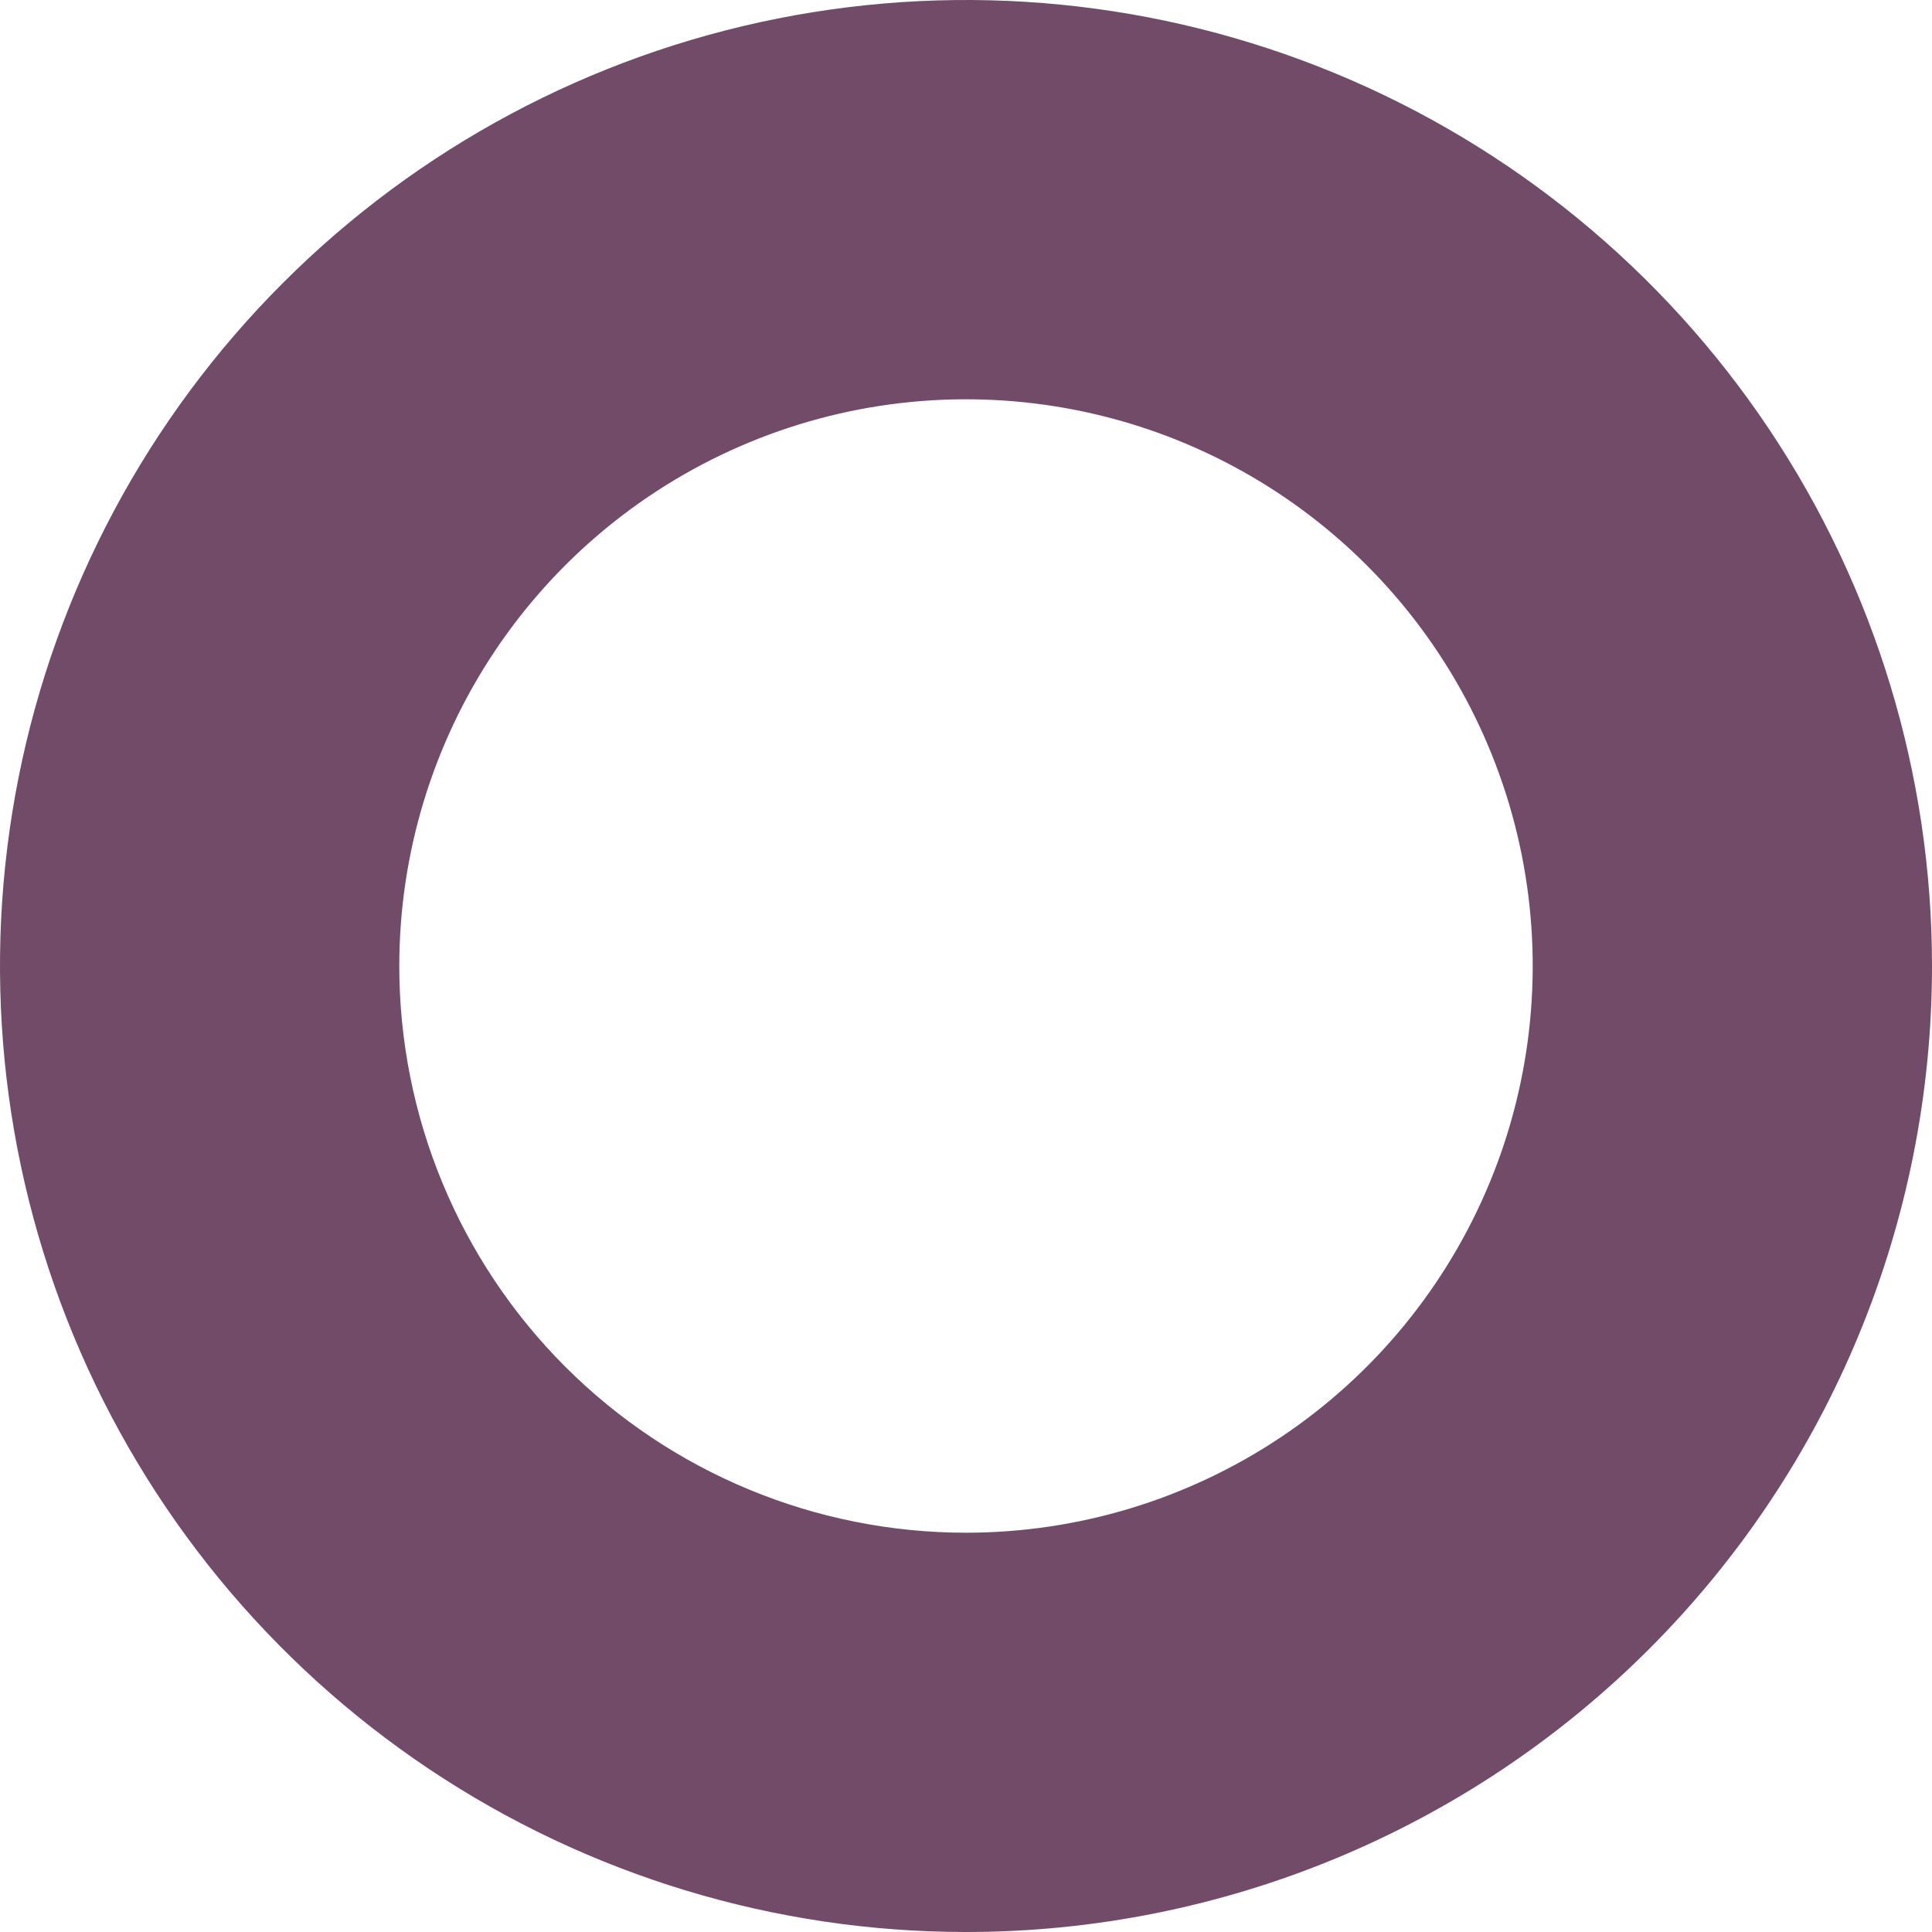
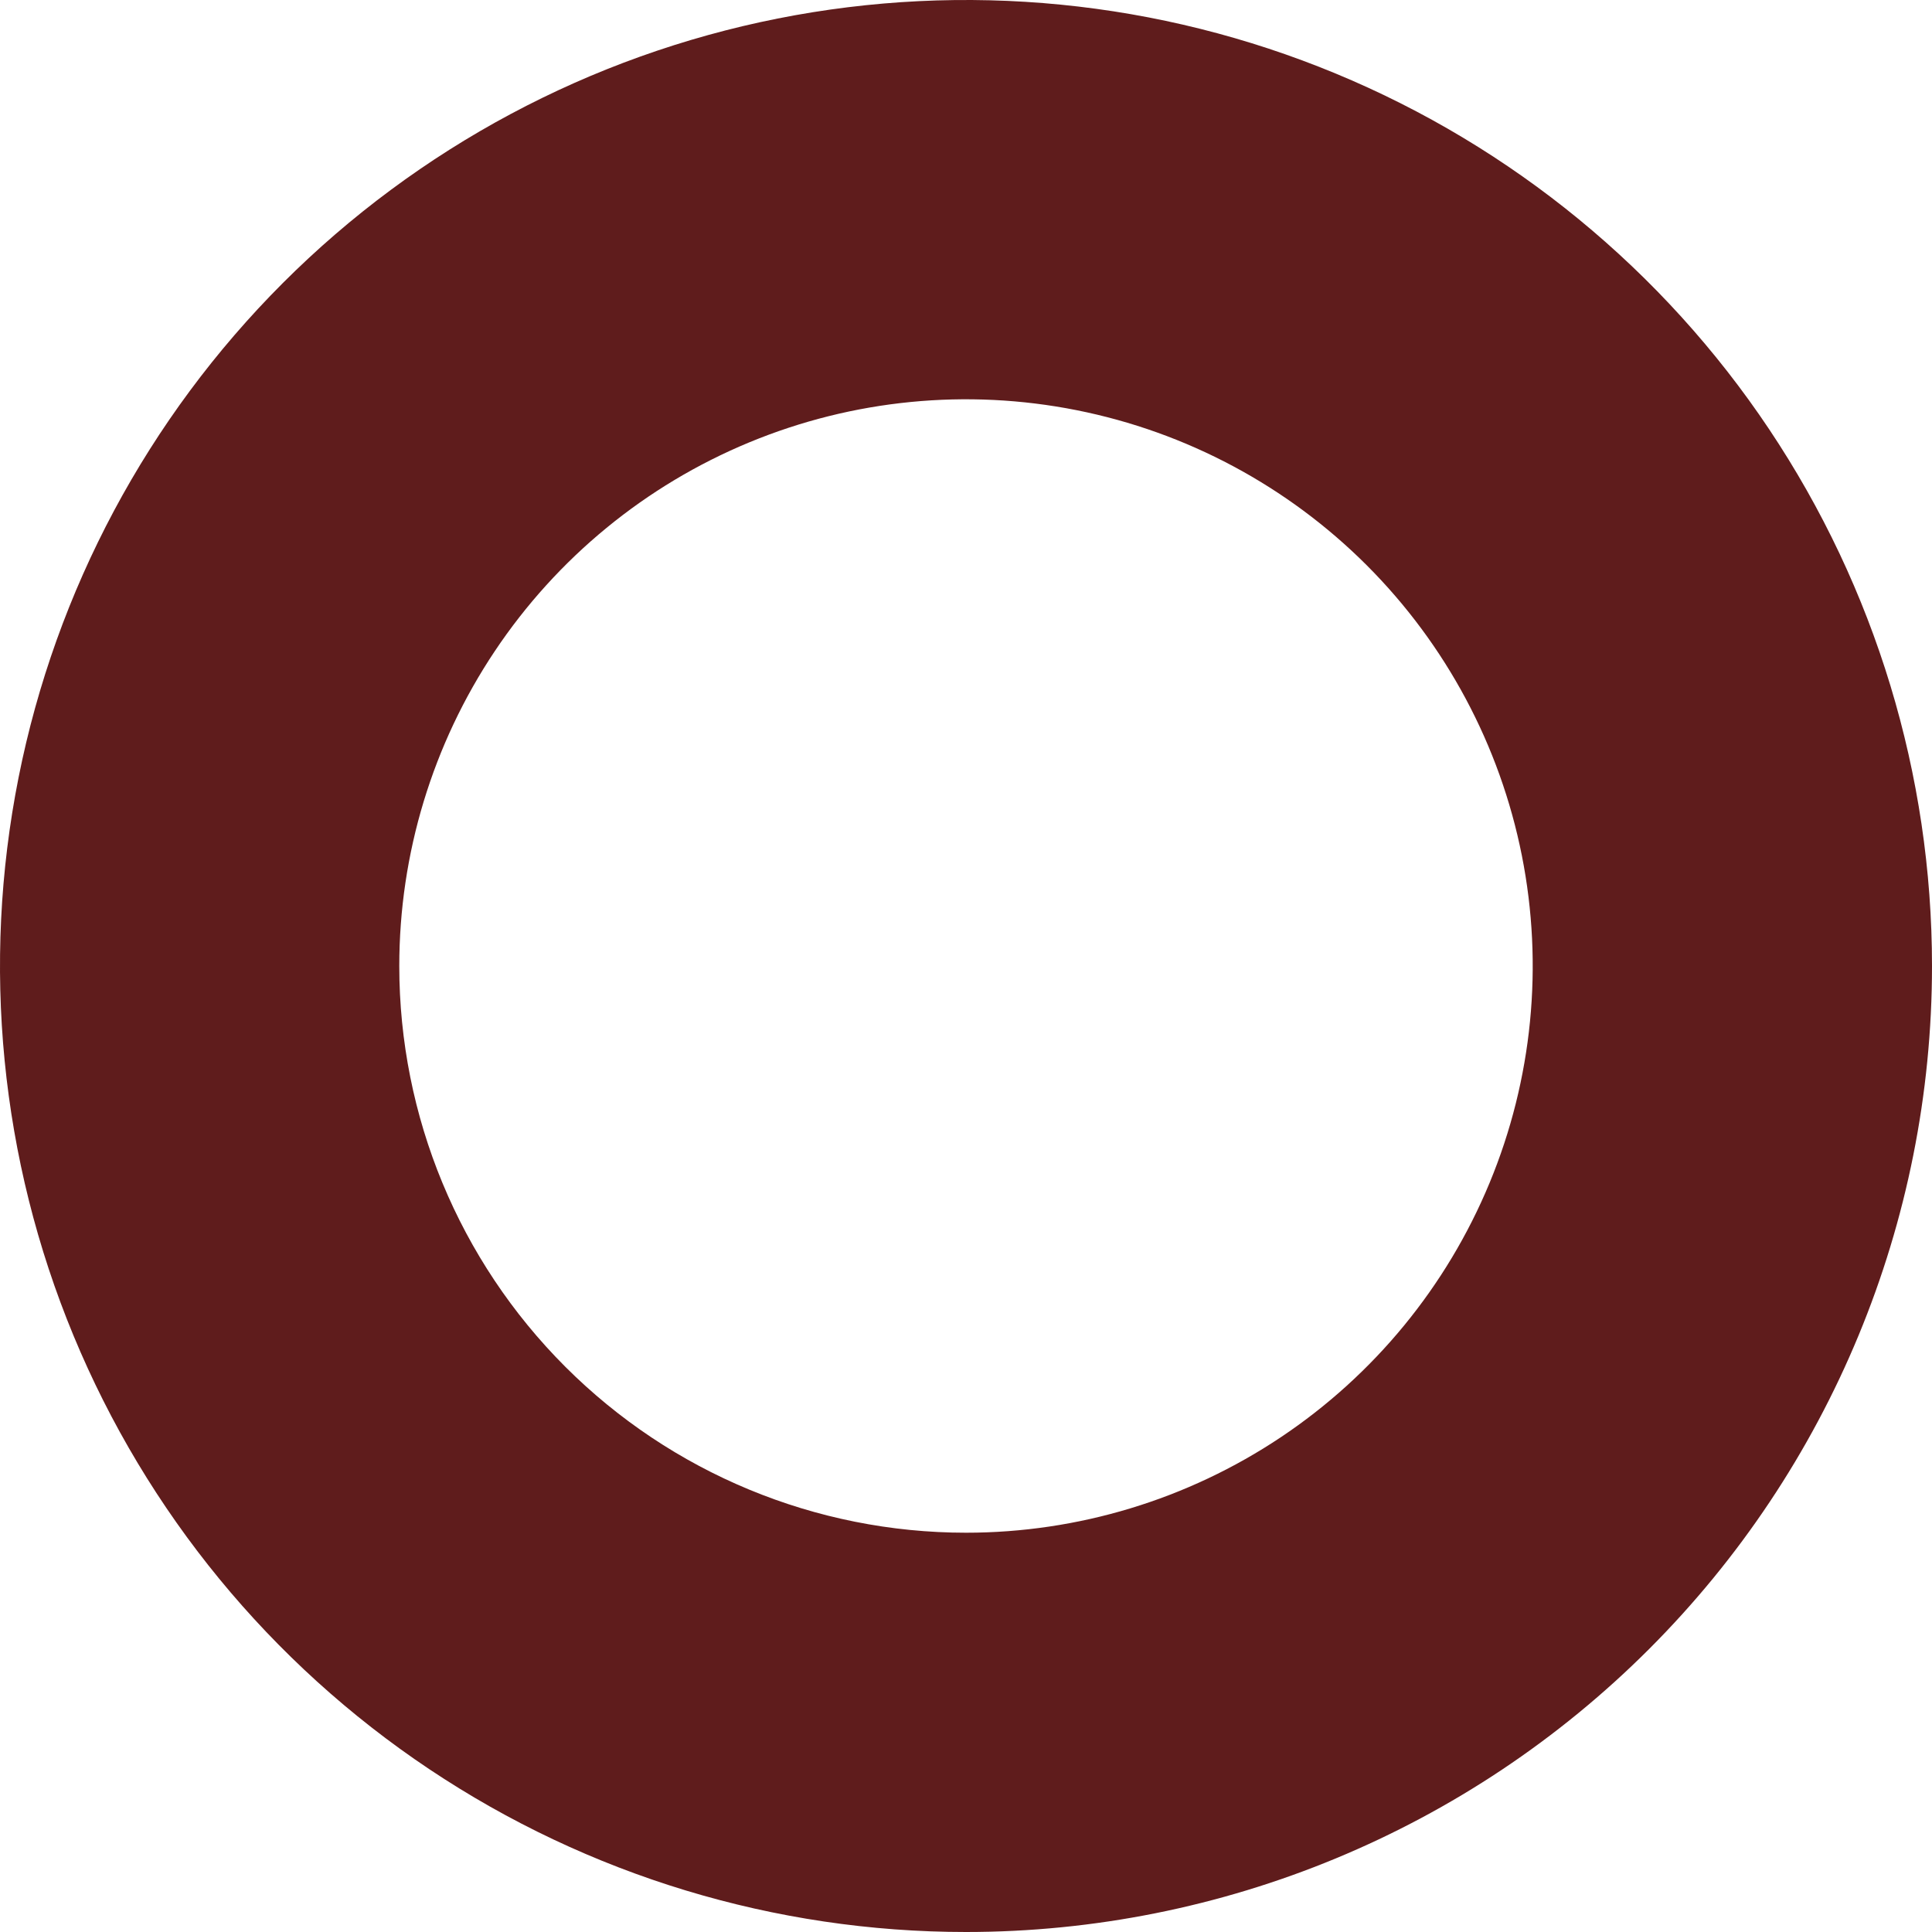
<svg xmlns="http://www.w3.org/2000/svg" width="150" height="150" viewBox="0 0 150 150" fill="none">
  <rect width="150" height="150" fill="white" />
-   <path d="M75 150C60.166 150 45.666 145.601 33.332 137.36C20.999 129.119 11.386 117.406 5.709 103.701C0.032 89.997 -1.453 74.917 1.441 60.368C4.335 45.82 11.478 32.456 21.967 21.967C32.456 11.478 45.82 4.335 60.368 1.441C74.917 -1.453 89.997 0.032 103.701 5.709C117.406 11.386 129.119 20.999 137.36 33.332C145.601 45.666 150 60.166 150 75C150 94.891 142.098 113.968 128.033 128.033C113.968 142.098 94.891 150 75 150V150ZM75 119C83.702 119 92.209 116.419 99.445 111.585C106.681 106.75 112.32 99.878 115.651 91.838C118.981 83.798 119.852 74.951 118.155 66.416C116.457 57.881 112.266 50.041 106.113 43.887C99.959 37.734 92.119 33.543 83.584 31.846C75.049 30.148 66.202 31.019 58.162 34.349C50.122 37.68 43.25 43.319 38.415 50.555C33.581 57.791 31 66.298 31 75C31 86.67 35.636 97.861 43.887 106.113C52.139 114.364 63.331 119 75 119V119Z" fill="#714B67" />
+   <path d="M75 150C60.166 150 45.666 145.601 33.332 137.36C20.999 129.119 11.386 117.406 5.709 103.701C0.032 89.997 -1.453 74.917 1.441 60.368C4.335 45.82 11.478 32.456 21.967 21.967C32.456 11.478 45.82 4.335 60.368 1.441C74.917 -1.453 89.997 0.032 103.701 5.709C117.406 11.386 129.119 20.999 137.36 33.332C145.601 45.666 150 60.166 150 75C150 94.891 142.098 113.968 128.033 128.033C113.968 142.098 94.891 150 75 150V150ZM75 119C83.702 119 92.209 116.419 99.445 111.585C106.681 106.75 112.32 99.878 115.651 91.838C118.981 83.798 119.852 74.951 118.155 66.416C116.457 57.881 112.266 50.041 106.113 43.887C99.959 37.734 92.119 33.543 83.584 31.846C75.049 30.148 66.202 31.019 58.162 34.349C50.122 37.68 43.25 43.319 38.415 50.555C33.581 57.791 31 66.298 31 75C31 86.67 35.636 97.861 43.887 106.113C52.139 114.364 63.331 119 75 119V119Z" fill="#5f1c1c" />
</svg>
